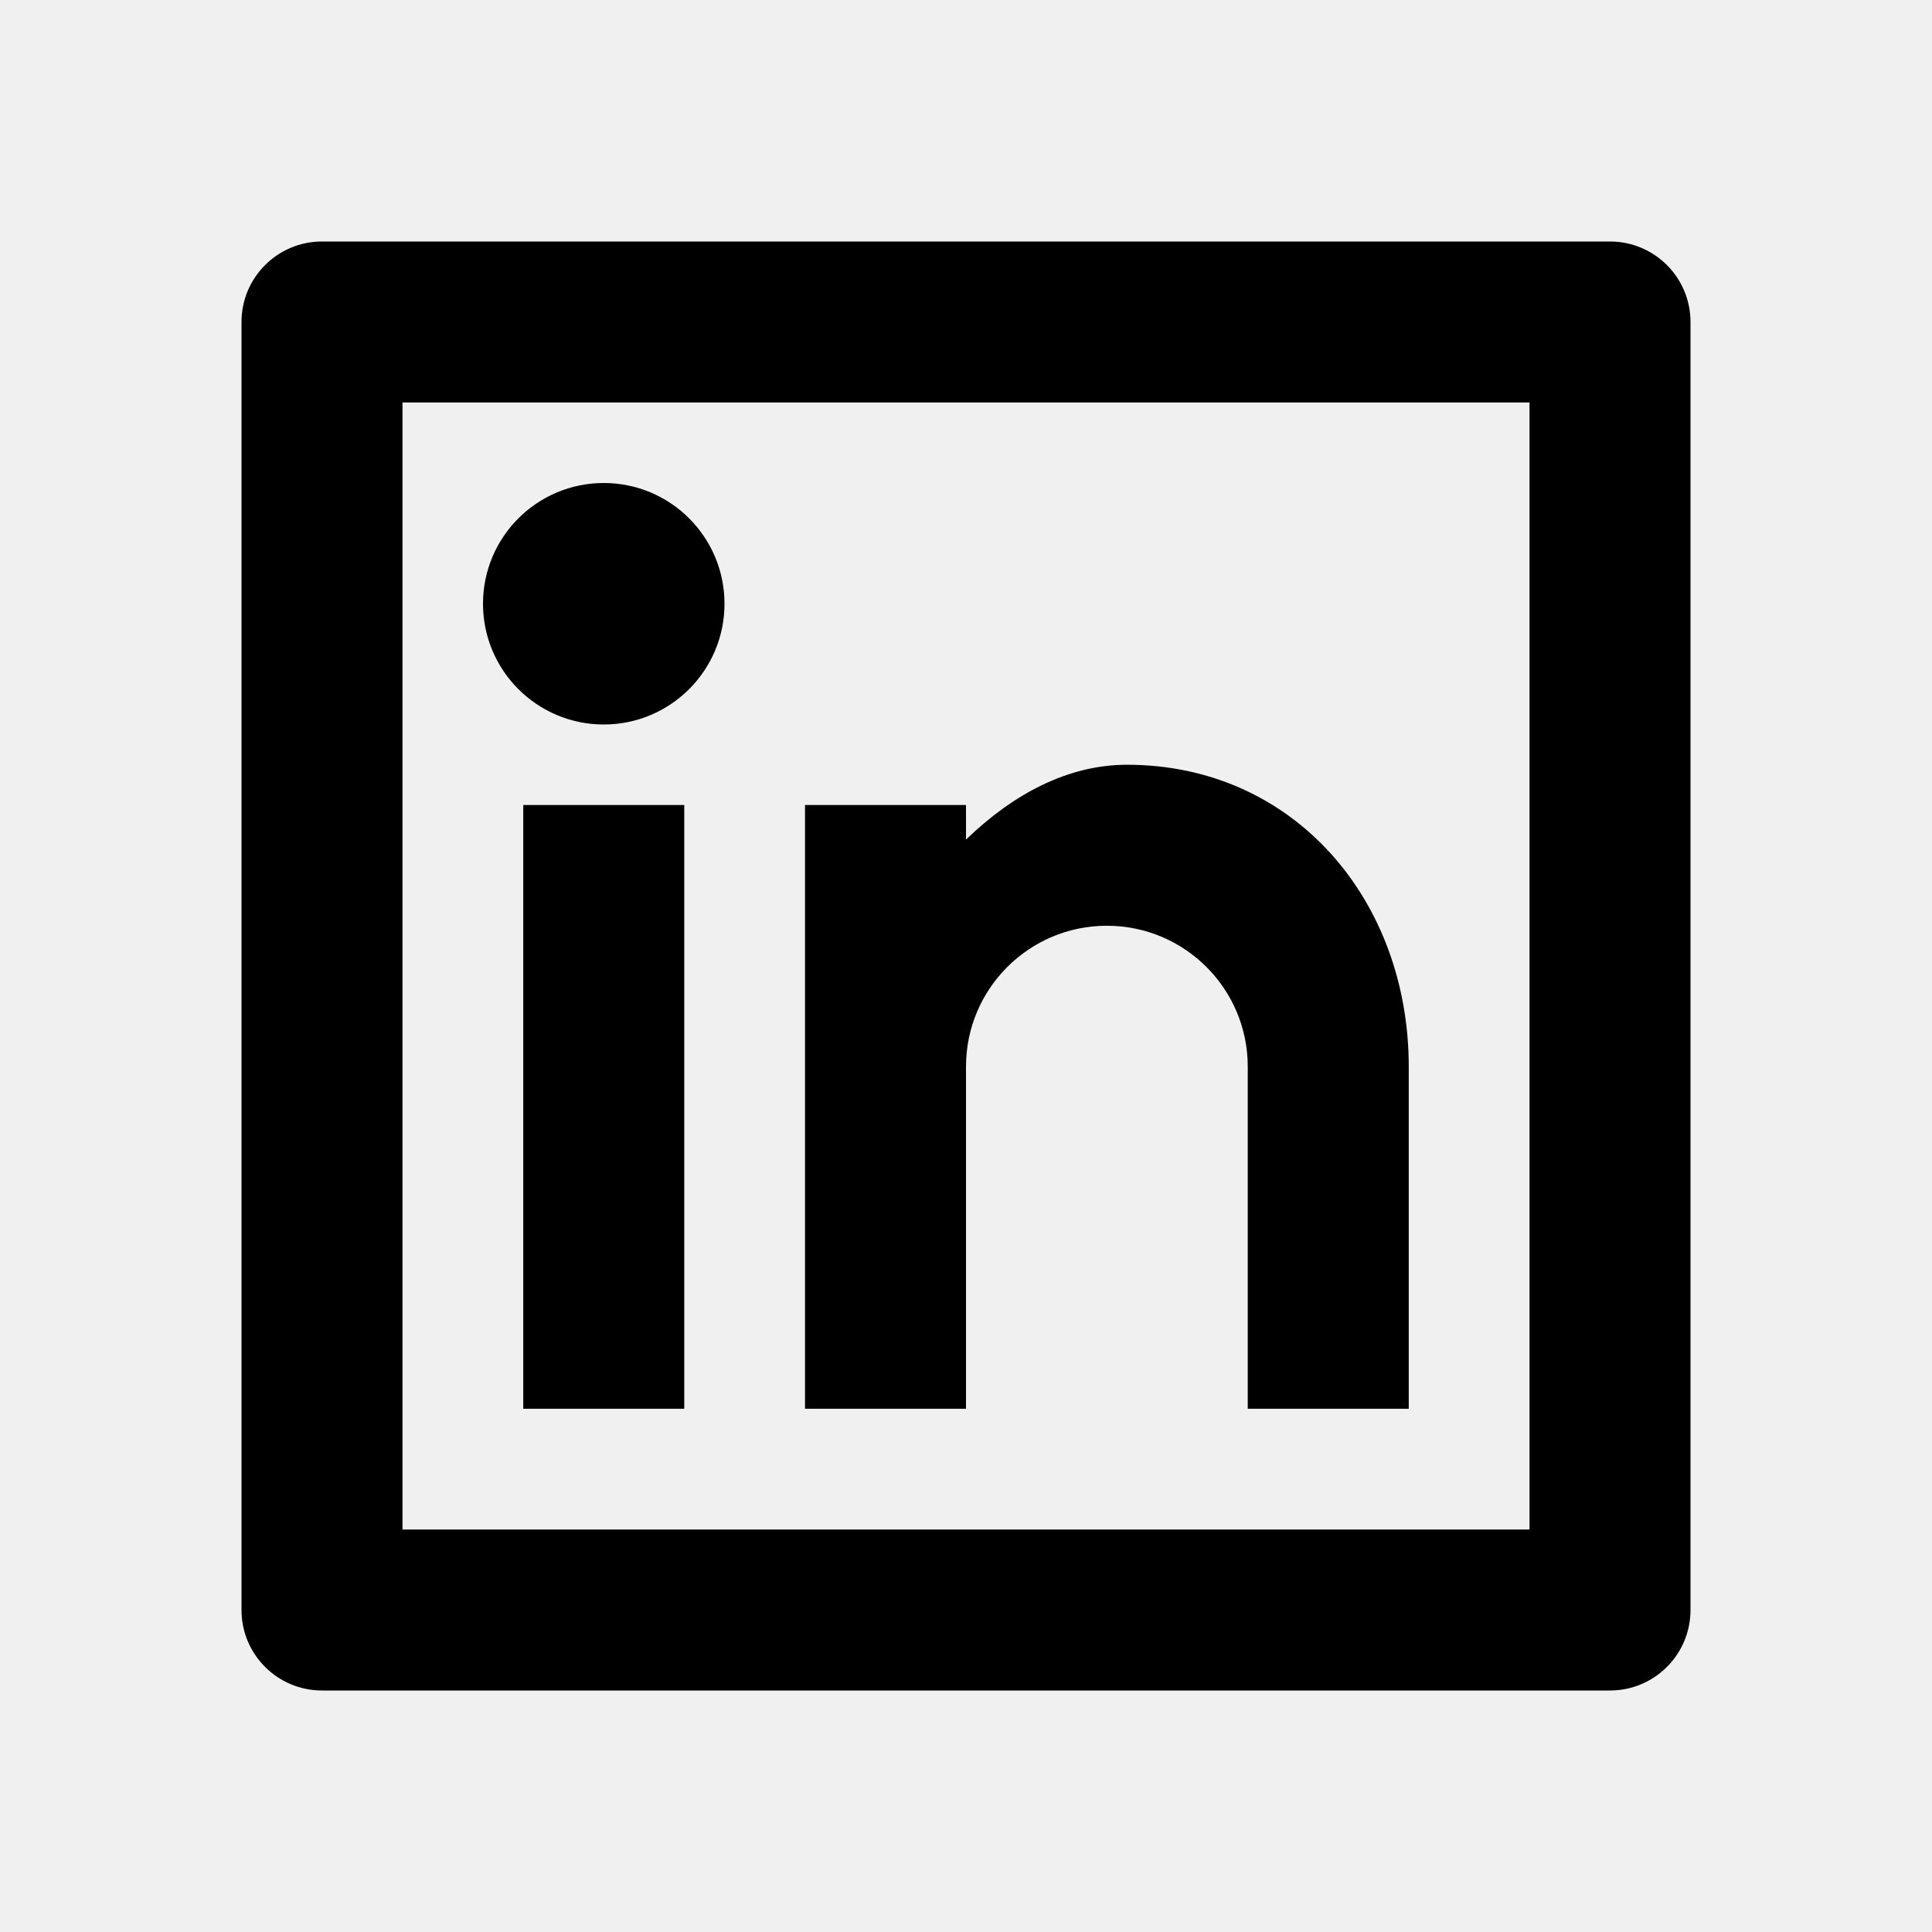
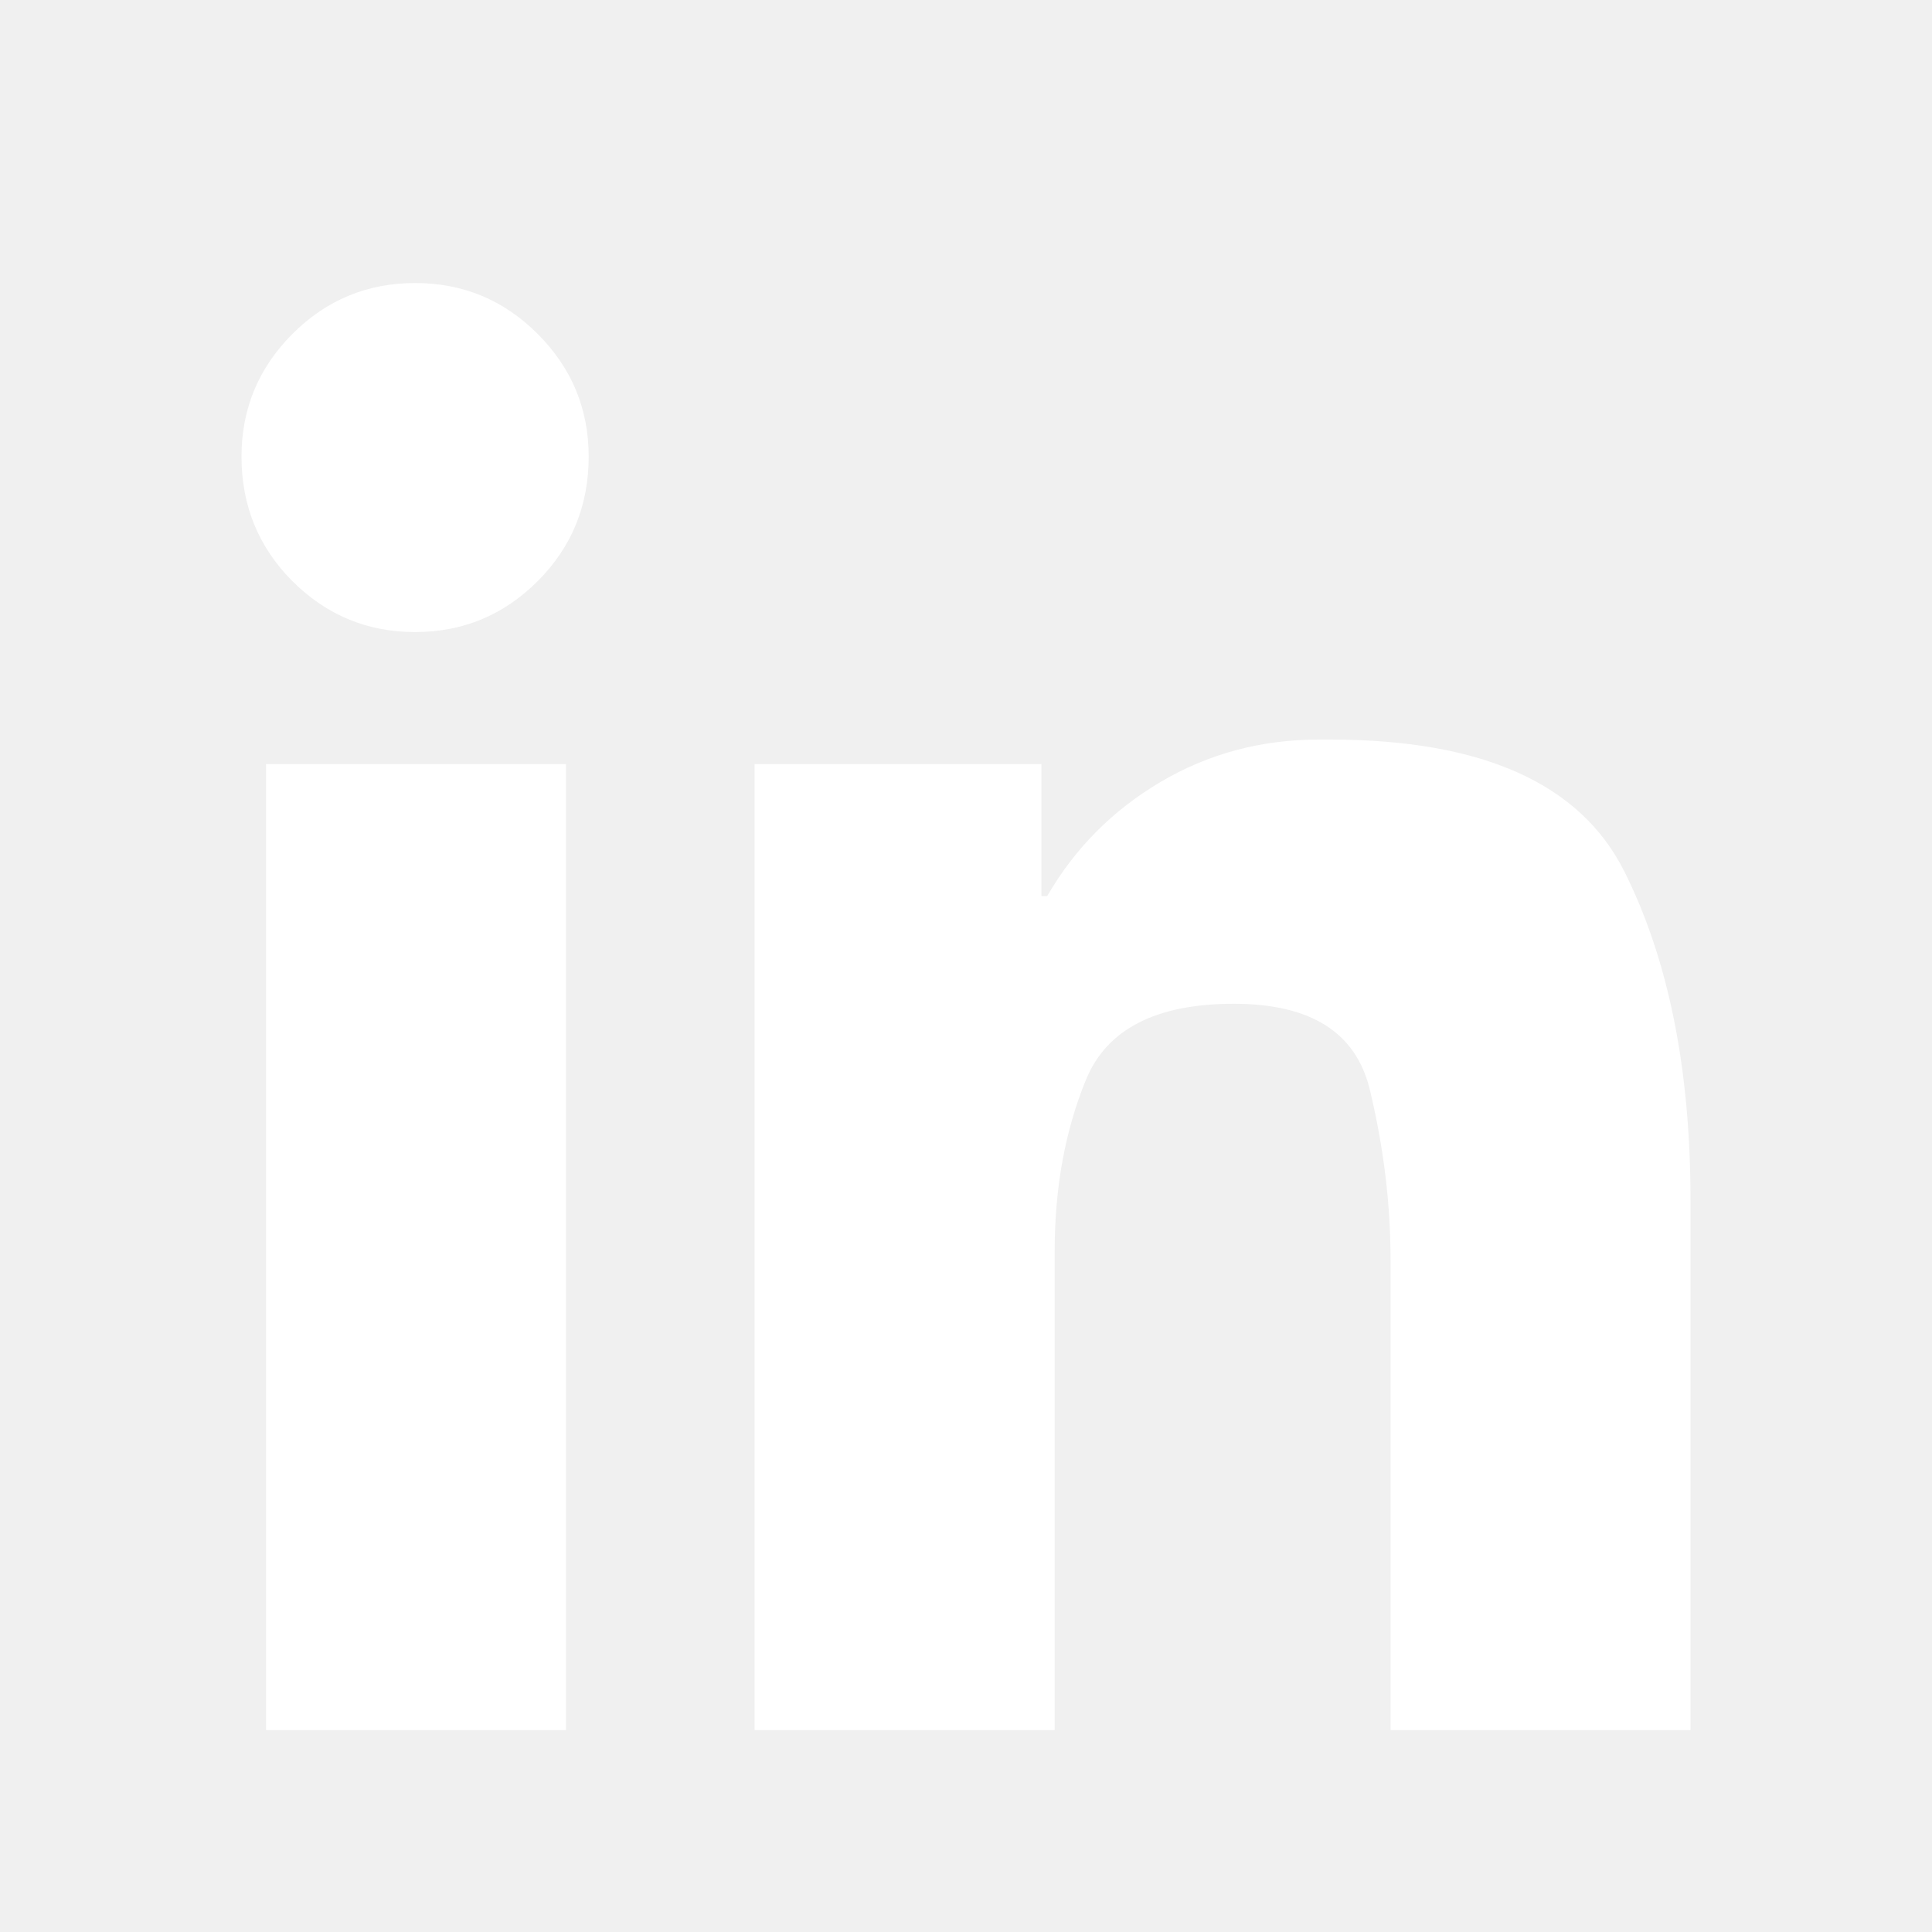
- <svg xmlns="http://www.w3.org/2000/svg" width="800px" height="800px" viewBox="0 0 24 24">
-   <g>
-     <path fill="none" d="M0 0h24v24H0z" />
-     <path d="M4 3h16a1 1 0 0 1 1 1v16a1 1 0 0 1-1 1H4a1 1 0 0 1-1-1V4a1 1 0 0 1 1-1zm1 2v14h14V5H5zm2.5 4a1.5 1.5 0 1 1 0-3 1.5 1.5 0 0 1 0 3zm-1 1h2v7.5h-2V10zm5.5.43c.584-.565 1.266-.93 2-.93 2.071 0 3.5 1.679 3.5 3.75v4.25h-2v-4.25a1.75 1.75 0 0 0-3.5 0v4.25h-2V10h2v.43z" />
-   </g>
+ <svg xmlns="http://www.w3.org/2000/svg" width="20" height="20" viewBox="0 0 20 20" fill="none">
+   <path d="M2.5 4.727C2.5 4.232 2.676 3.809 3.027 3.457C3.379 3.105 3.802 2.93 4.297 2.93C4.792 2.93 5.215 3.105 5.566 3.457C5.918 3.809 6.094 4.232 6.094 4.727C6.094 5.234 5.918 5.664 5.566 6.016C5.215 6.367 4.792 6.543 4.297 6.543C3.802 6.543 3.379 6.367 3.027 6.016C2.676 5.664 2.5 5.234 2.5 4.727ZM2.754 17.91V7.91H5.859V17.91H2.754ZM14.395 17.91V13.047C14.395 12.461 14.323 11.872 14.18 11.279C14.037 10.687 13.568 10.391 12.773 10.391C11.966 10.391 11.455 10.654 11.24 11.182C11.025 11.709 10.918 12.298 10.918 12.949V17.91H7.812V7.91H10.781V9.277H10.84C11.126 8.783 11.517 8.389 12.012 8.096C12.507 7.803 13.053 7.656 13.652 7.656C13.678 7.656 13.701 7.656 13.721 7.656C13.74 7.656 13.763 7.656 13.789 7.656H13.77C15.345 7.656 16.361 8.112 16.816 9.023C17.272 9.935 17.5 11.068 17.5 12.422V17.91H14.395Z" fill="white" />
</svg>
